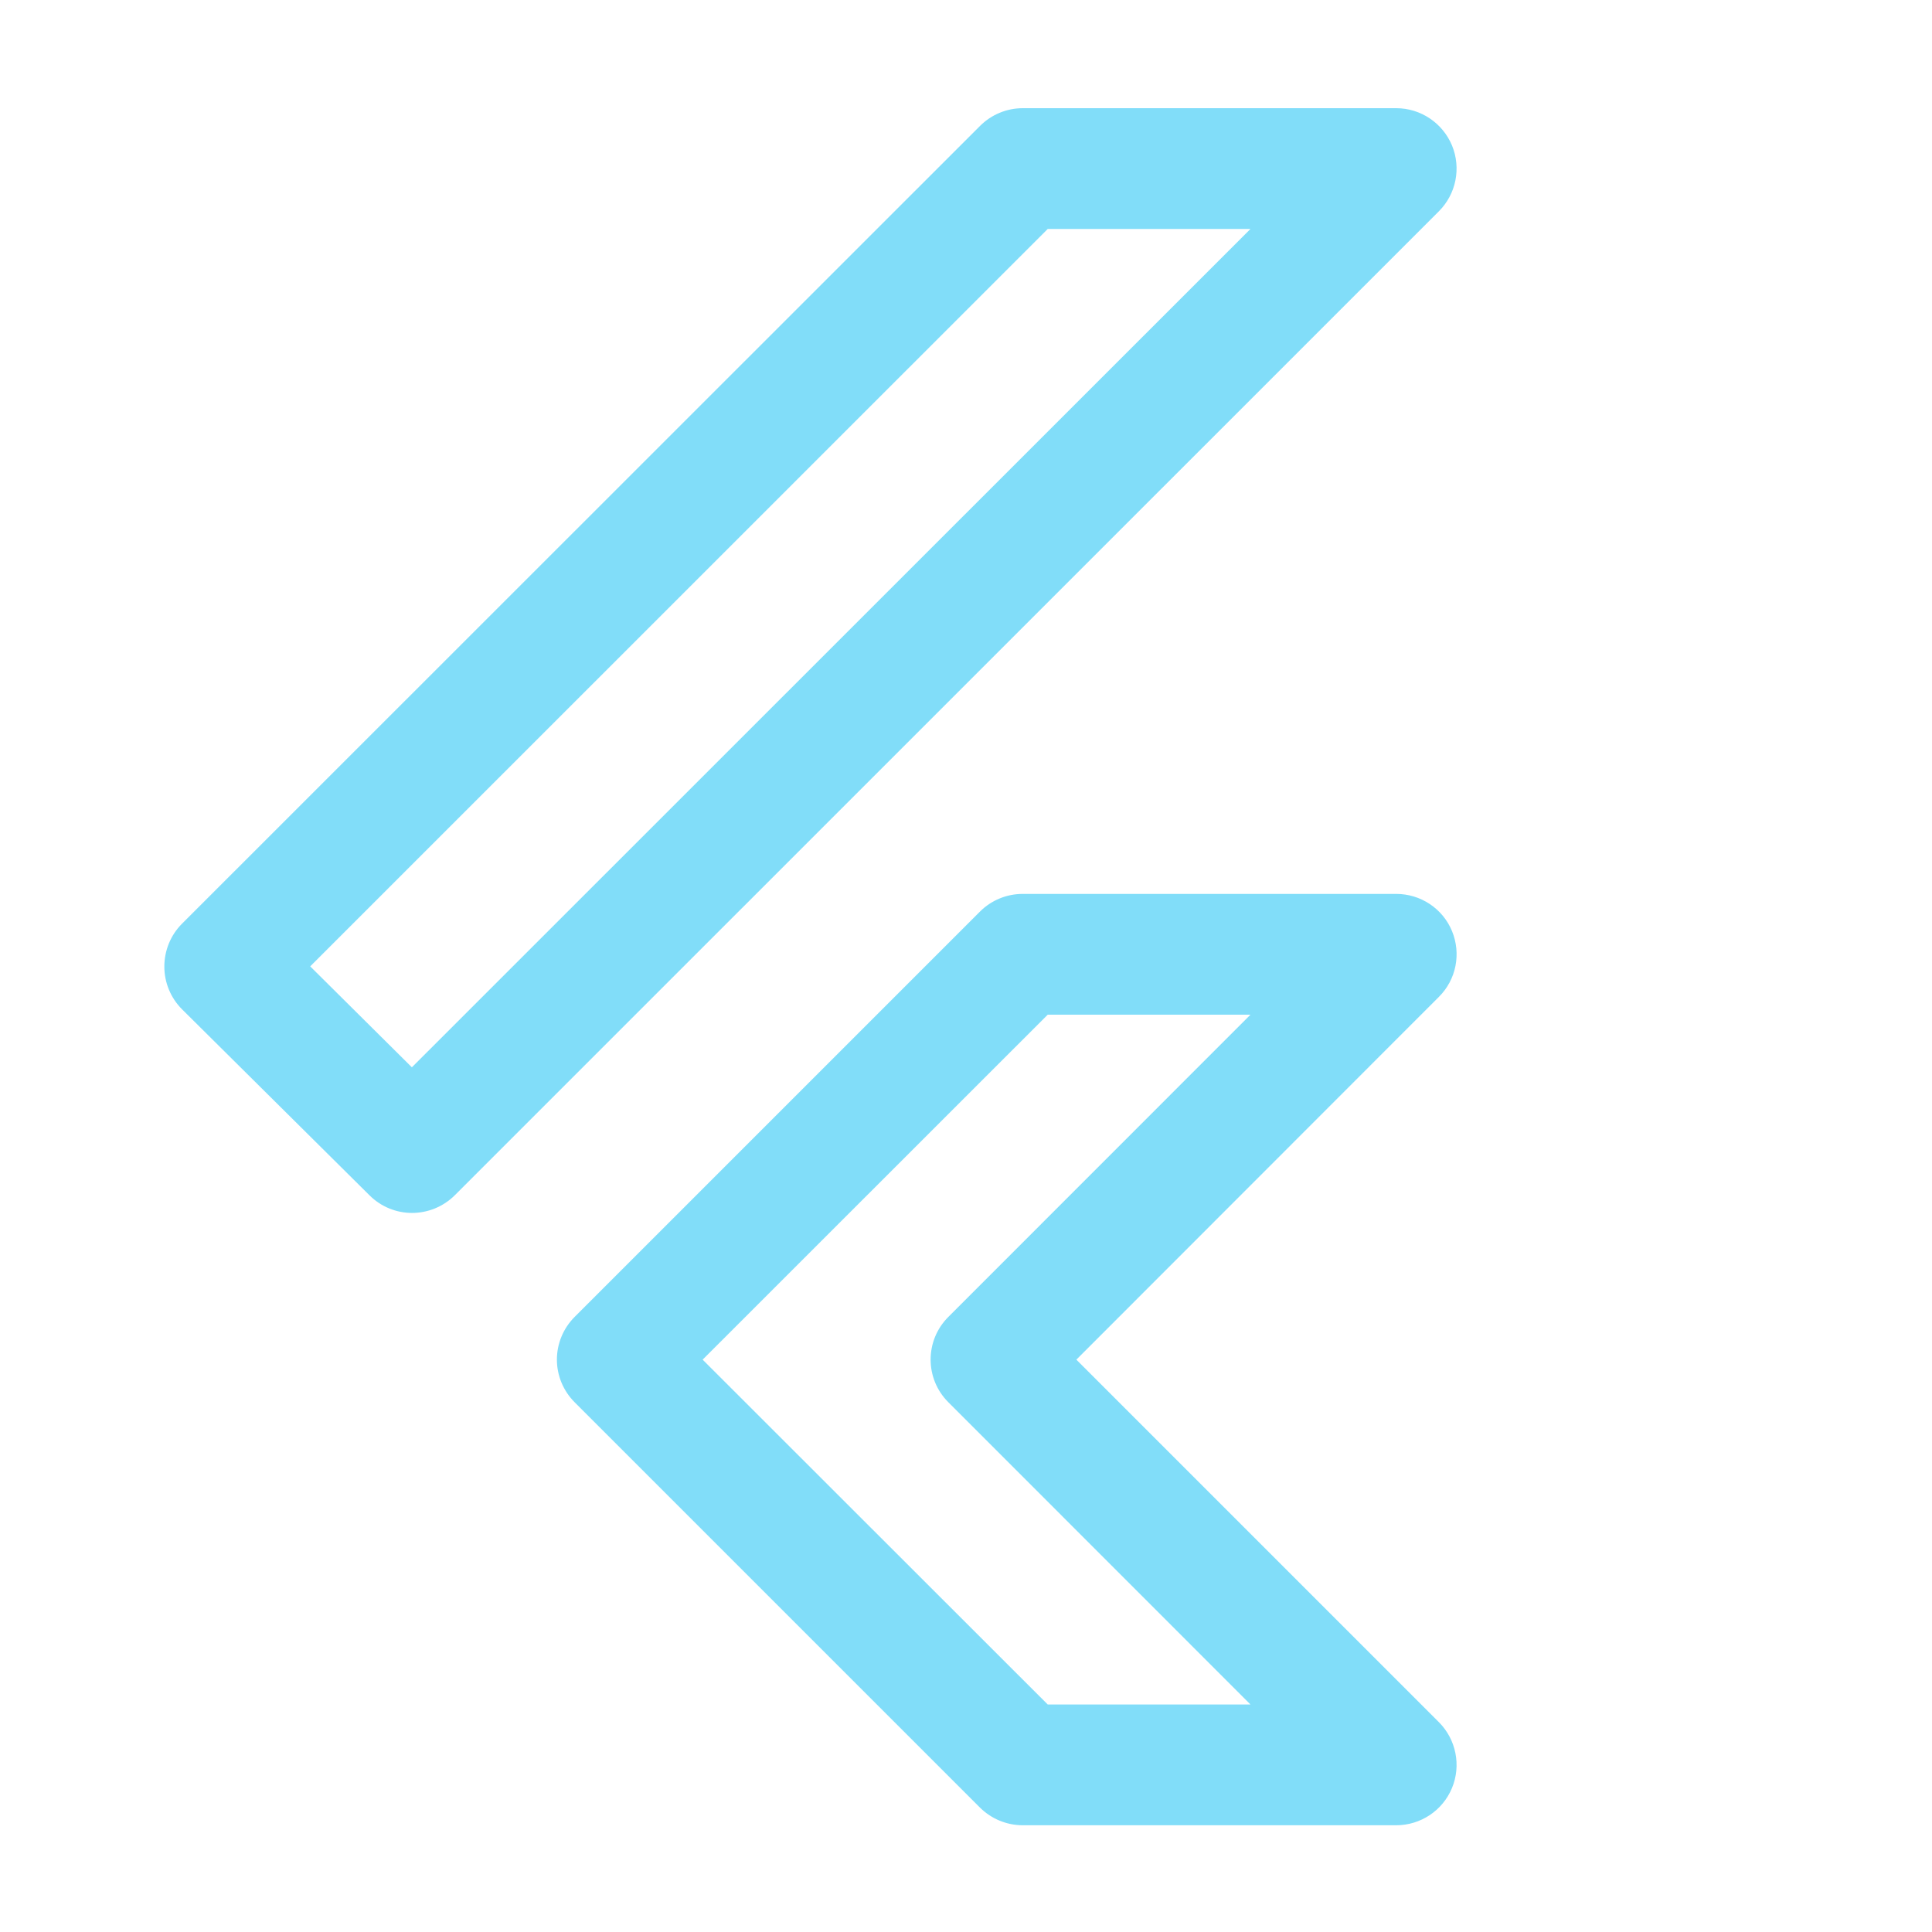
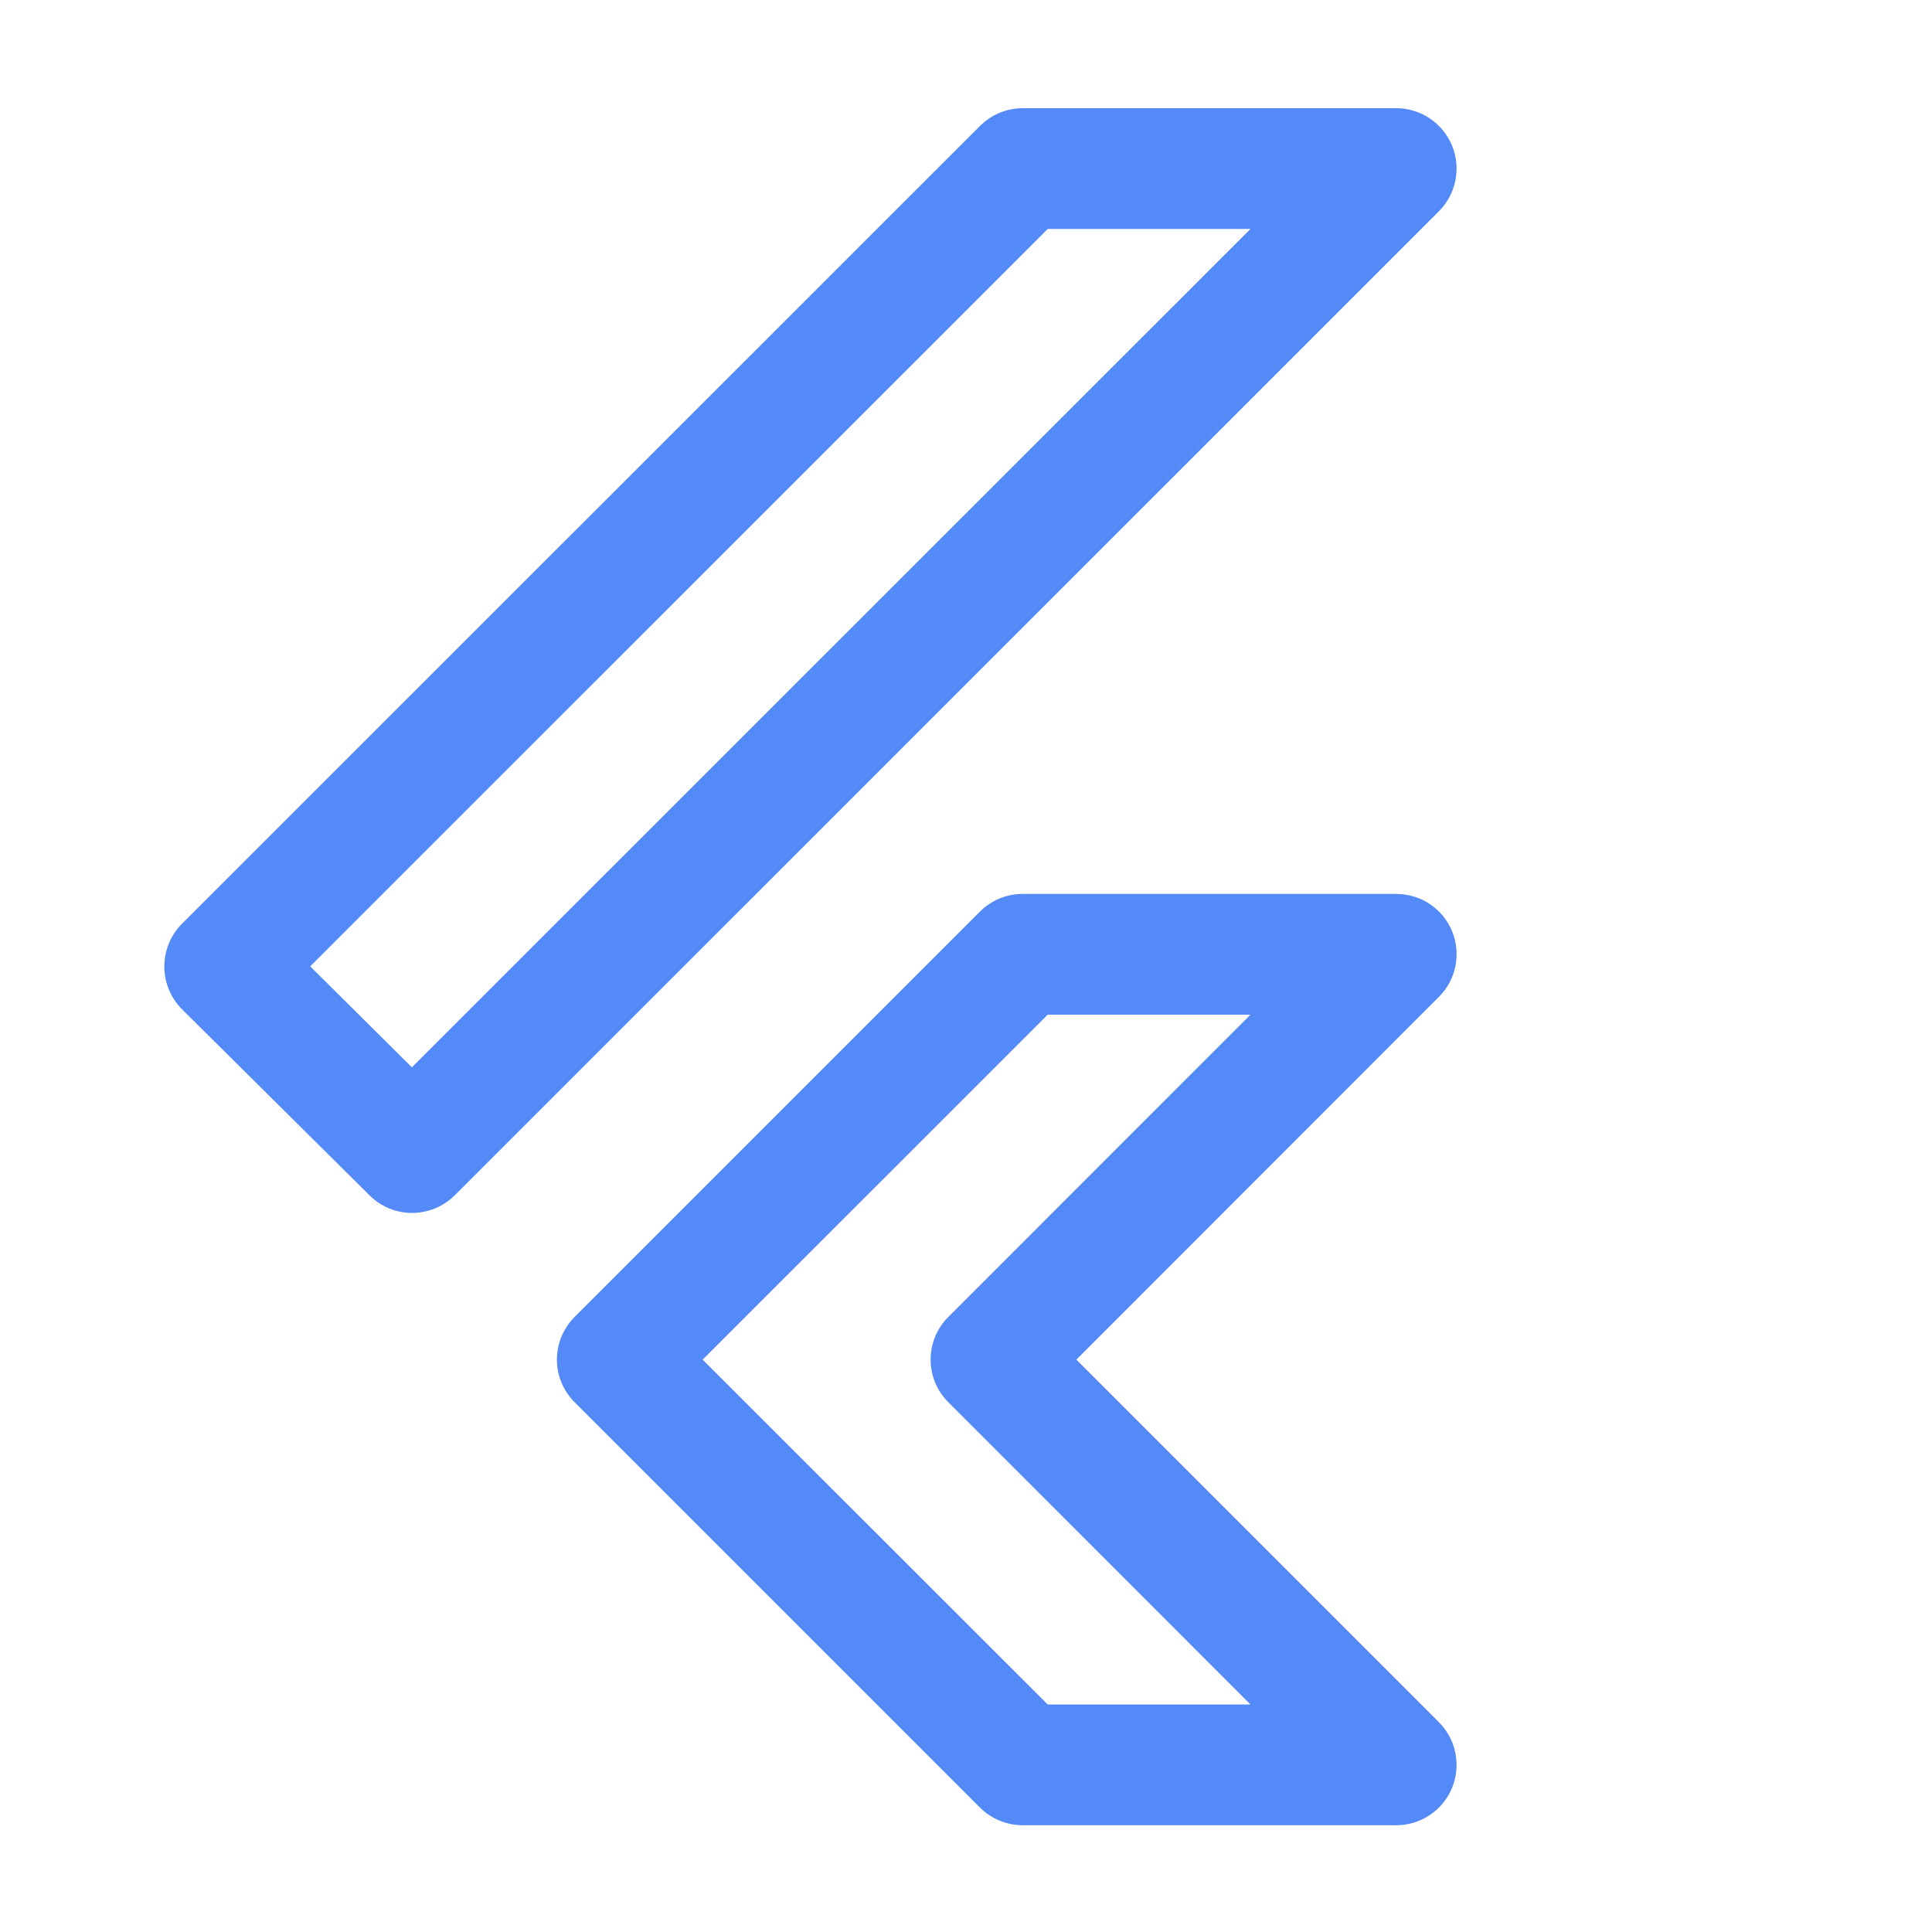
<svg xmlns="http://www.w3.org/2000/svg" width="16" height="16" viewBox="0 0 16 16" fill="none">
-   <path d="M2.569 8.003L3.411 8.839L10.356 1.896H8.677L2.569 8.003ZM3.412 10.045C3.285 10.045 3.157 9.996 3.06 9.899L1.508 8.359C1.414 8.265 1.361 8.138 1.361 8.005C1.361 7.872 1.413 7.744 1.507 7.65L8.116 1.043C8.21 0.949 8.337 0.896 8.47 0.896H11.563C11.765 0.896 11.947 1.018 12.025 1.205C12.102 1.392 12.059 1.607 11.916 1.75L3.766 9.899C3.668 9.996 3.54 10.045 3.412 10.045Z" fill="#81DDF9" />
-   <path d="M8.677 14.116H10.356L7.854 11.613C7.658 11.418 7.658 11.101 7.854 10.906L10.356 8.403H8.677L5.819 11.26L8.677 14.116ZM11.563 15.116H8.47C8.337 15.116 8.21 15.063 8.116 14.97L4.759 11.613C4.665 11.519 4.612 11.392 4.612 11.26C4.612 11.127 4.665 11 4.759 10.906L8.116 7.549C8.21 7.455 8.337 7.403 8.47 7.403H11.563C11.765 7.403 11.948 7.524 12.025 7.711C12.102 7.898 12.06 8.113 11.916 8.256L8.914 11.26L11.916 14.262C12.059 14.405 12.102 14.621 12.025 14.807C11.948 14.994 11.765 15.116 11.563 15.116Z" fill="#81DDF9" />
+   <path d="M2.569 8.003L3.411 8.839L10.356 1.896H8.677L2.569 8.003ZM3.412 10.045C3.285 10.045 3.157 9.996 3.06 9.899L1.508 8.359C1.414 8.265 1.361 8.138 1.361 8.005C1.361 7.872 1.413 7.744 1.507 7.65L8.116 1.043C8.21 0.949 8.337 0.896 8.47 0.896H11.563C11.765 0.896 11.947 1.018 12.025 1.205C12.102 1.392 12.059 1.607 11.916 1.75L3.766 9.899C3.668 9.996 3.54 10.045 3.412 10.045Z" fill="#548AF7" />
+   <path d="M8.677 14.116H10.356L7.854 11.613C7.658 11.418 7.658 11.101 7.854 10.906L10.356 8.403H8.677L5.819 11.26L8.677 14.116ZM11.563 15.116H8.47C8.337 15.116 8.21 15.063 8.116 14.97L4.759 11.613C4.665 11.519 4.612 11.392 4.612 11.26C4.612 11.127 4.665 11 4.759 10.906L8.116 7.549C8.21 7.455 8.337 7.403 8.47 7.403H11.563C11.765 7.403 11.948 7.524 12.025 7.711C12.102 7.898 12.06 8.113 11.916 8.256L8.914 11.26L11.916 14.262C12.059 14.405 12.102 14.621 12.025 14.807C11.948 14.994 11.765 15.116 11.563 15.116Z" fill="#548AF7" />
</svg>
